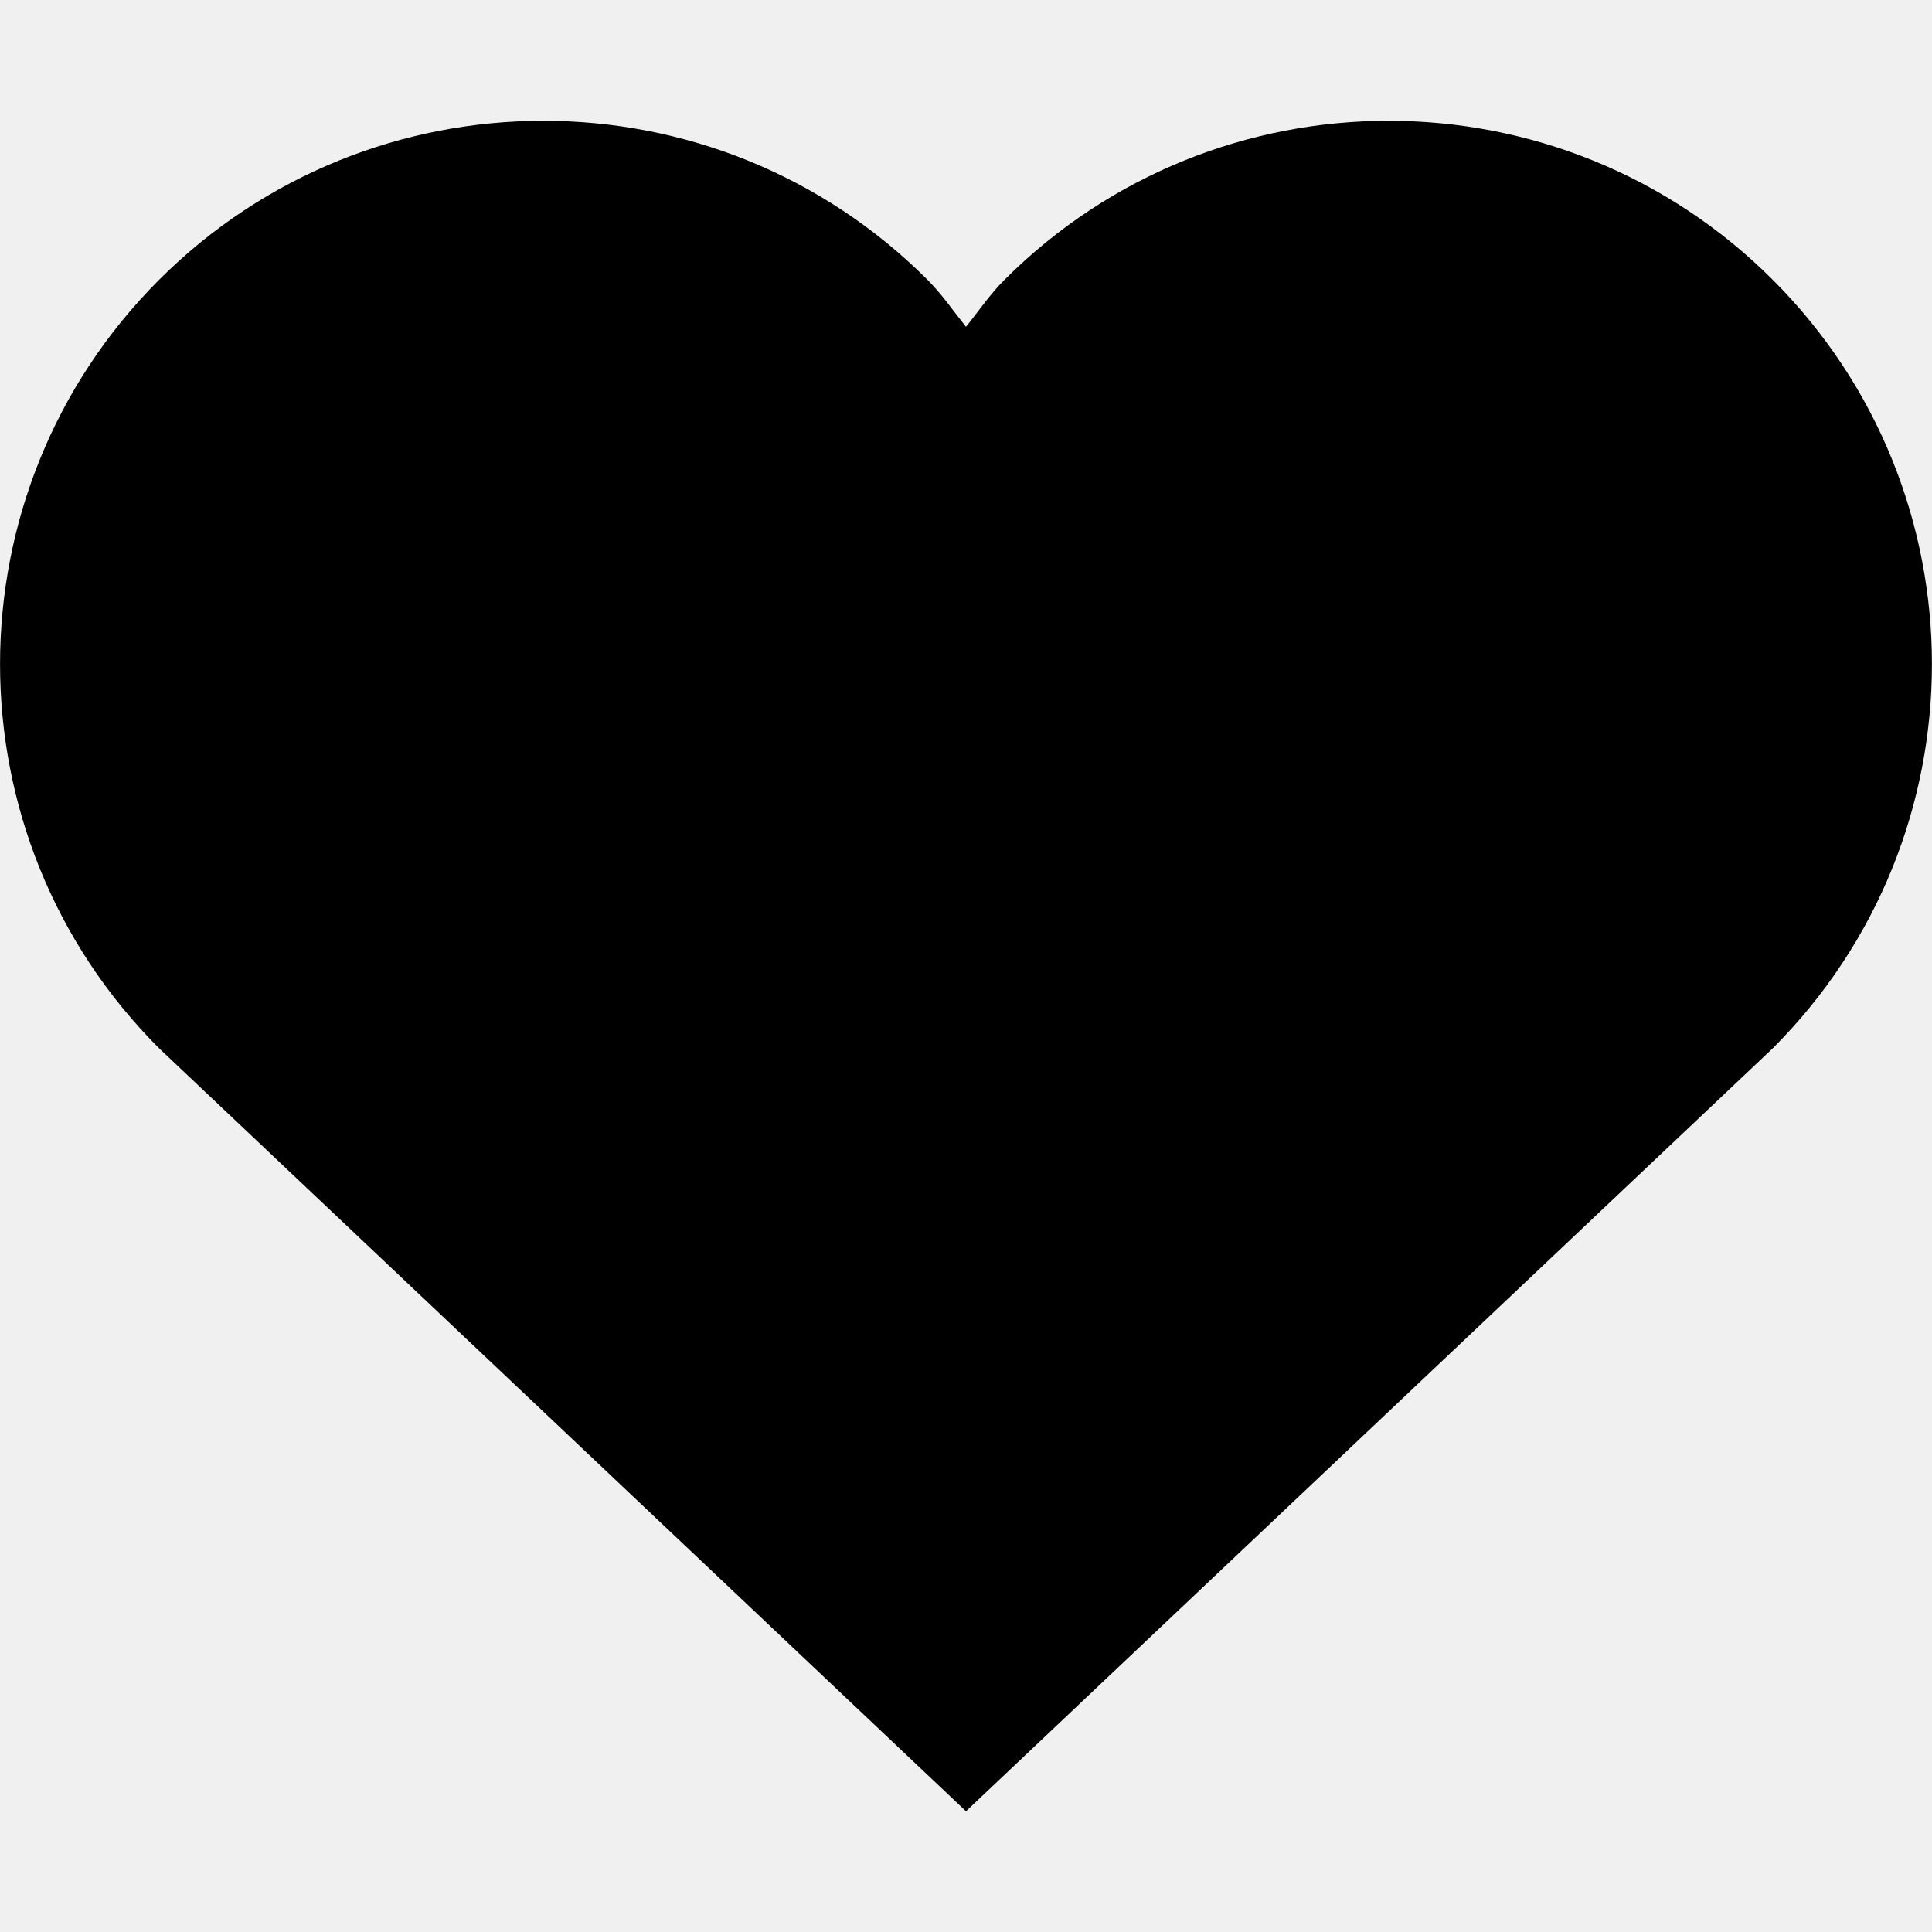
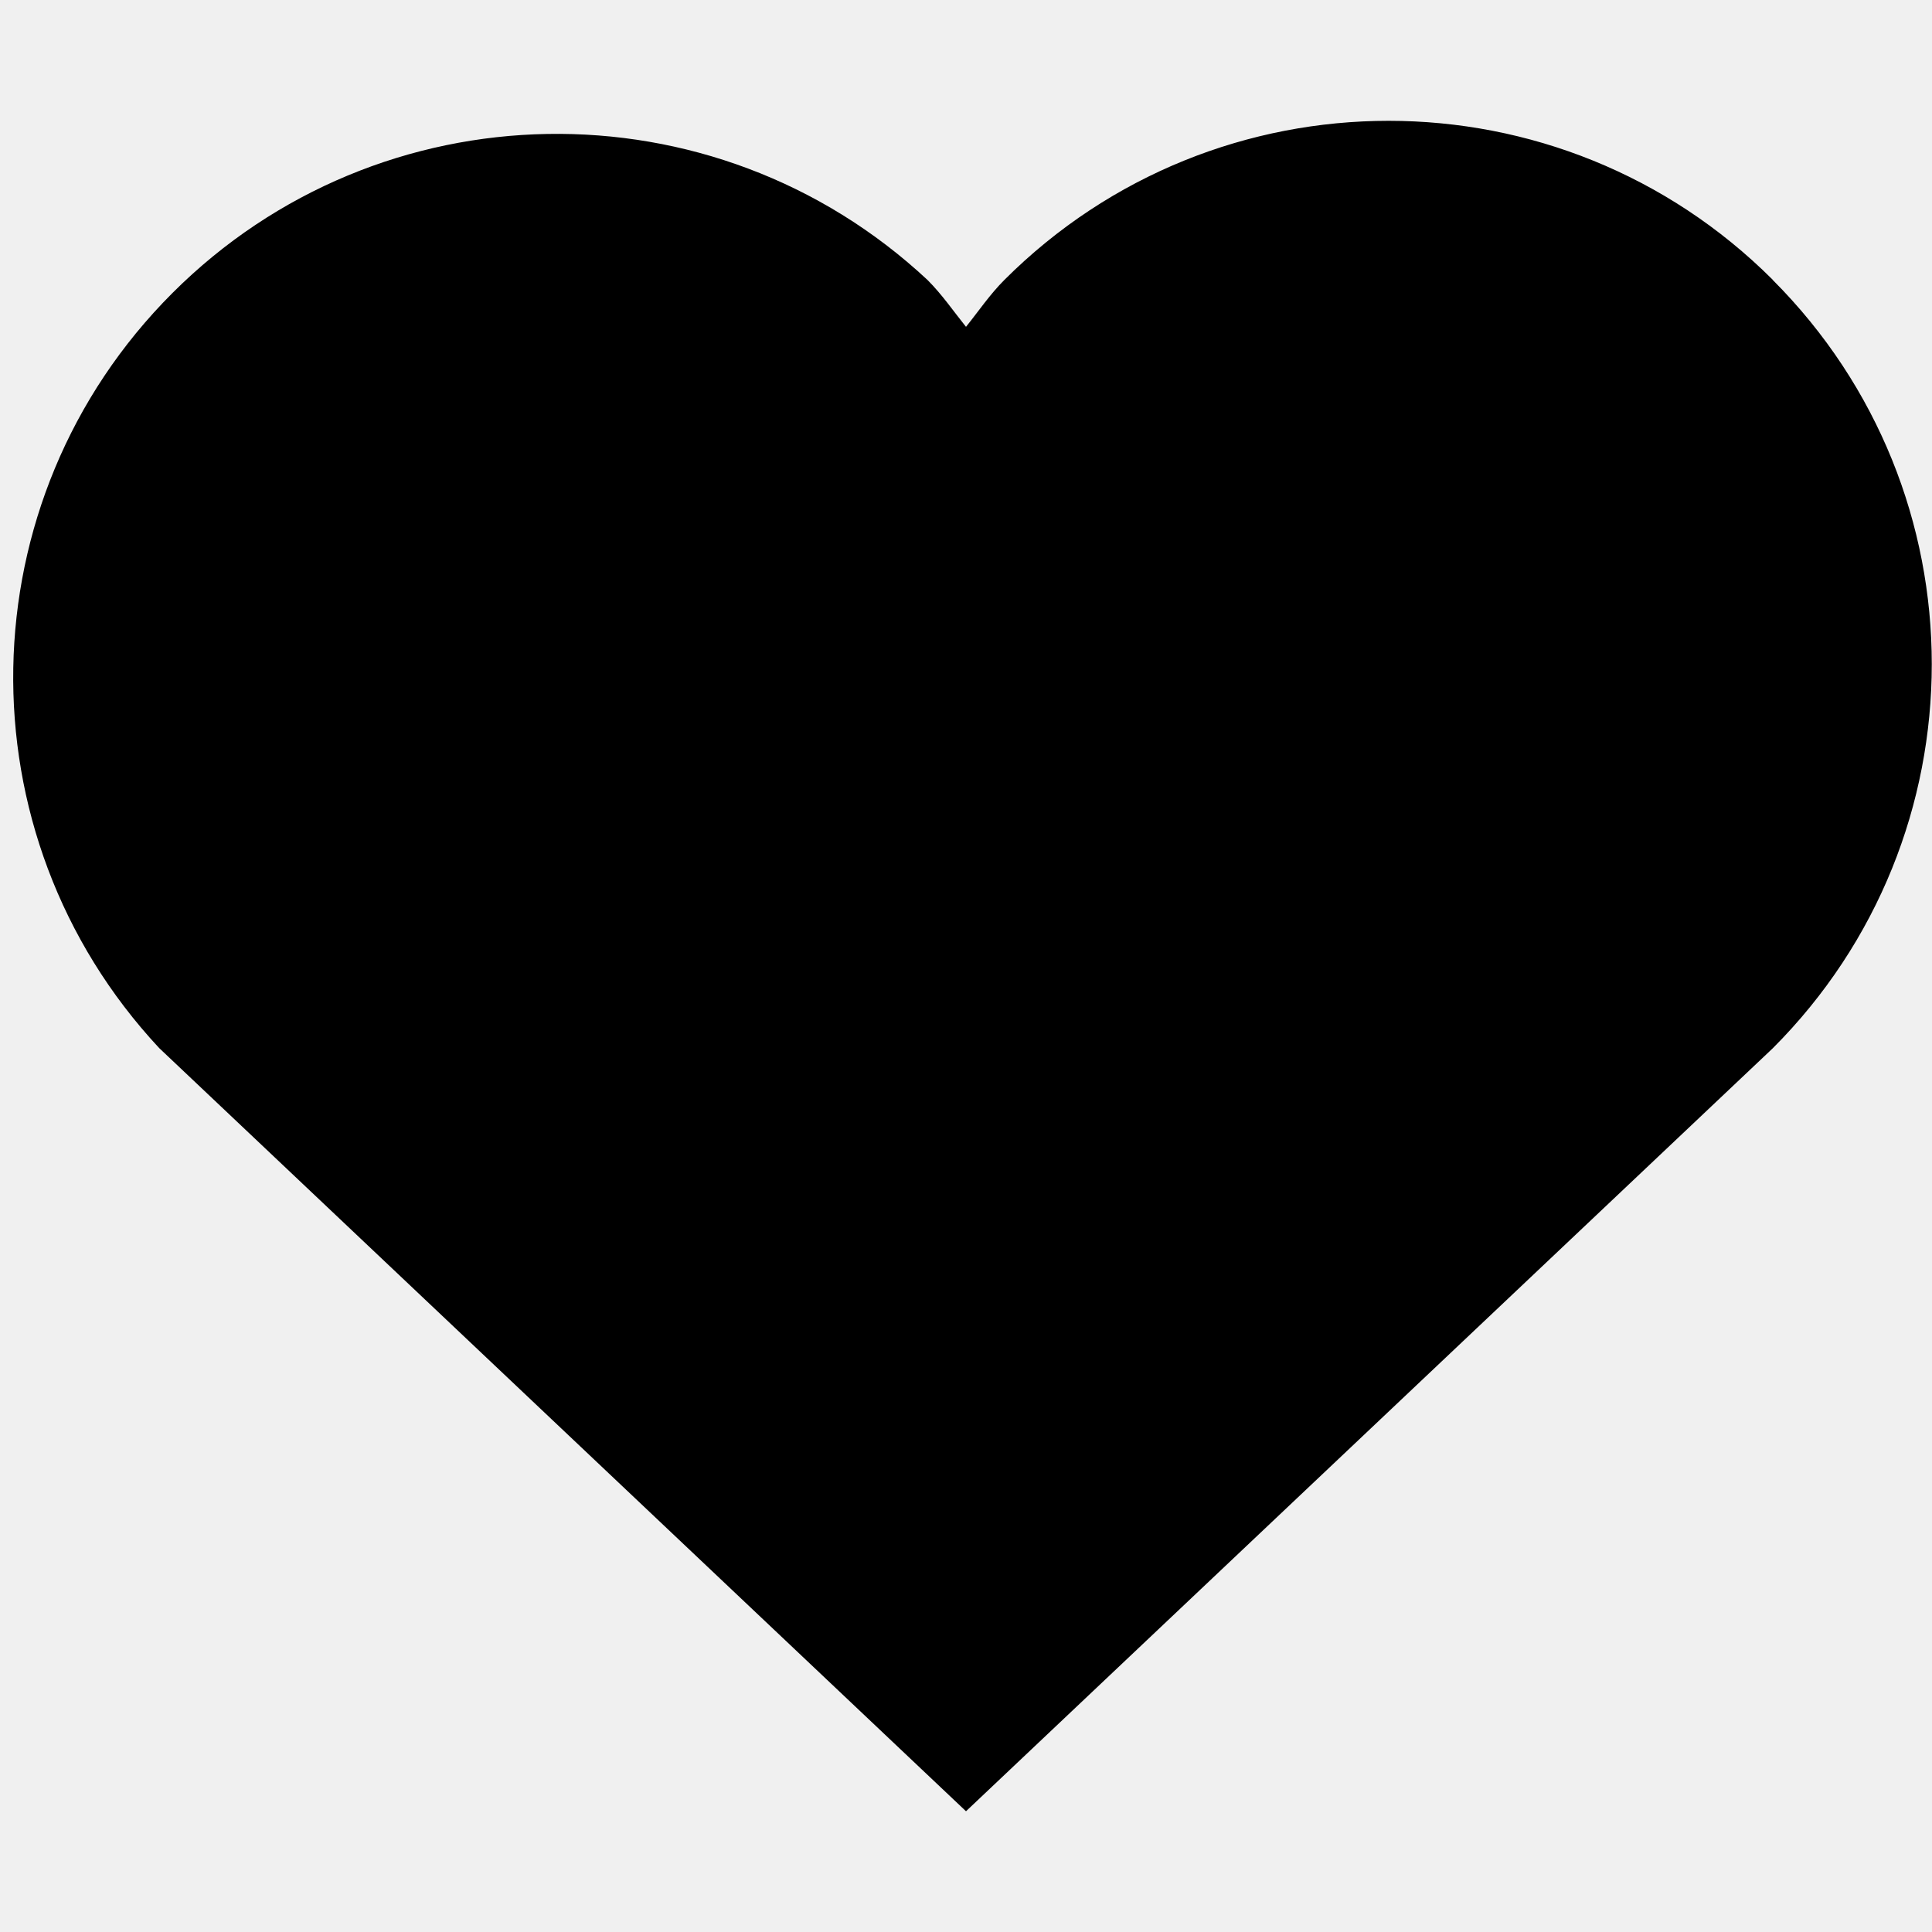
- <svg xmlns="http://www.w3.org/2000/svg" width="12" height="12" viewBox="0 0 12 12" fill="none">
-   <g clip-path="url(#clip0_1727_880)">
-     <path d="M11.011 1.738C9.694 0.421 7.556 0.421 6.239 1.738C6.148 1.829 6.078 1.933 6 2.03C5.922 1.933 5.852 1.829 5.761 1.738C4.444 0.421 2.306 0.421 0.988 1.738C-0.329 3.056 -0.329 5.194 0.988 6.511L6 11.25L11.011 6.511C12.329 5.194 12.329 3.056 11.011 1.738Z" fill="black" />
+ <svg xmlns="http://www.w3.org/2000/svg" width="12" height="12" viewBox="0 0 12 12">
+   <g clip-path="url(#a)">
+     <path d="M11.011 1.738a3.376 3.376 0 0 0-4.772 0c-.091.091-.161.195-.239.292-.078-.097-.148-.2-.239-.291A3.376 3.376 0 0 0 .989 6.51L6 11.25l5.011-4.739a3.376 3.376 0 0 0 0-4.772Z" />
  </g>
  <defs>
-     <clipPath id="clip0_1727_880">
-       <rect width="12" height="12" fill="white" />
+     <clipPath id="a">
+       <path fill="#fff" d="M0 0h12v12H0z" />
    </clipPath>
  </defs>
</svg>
